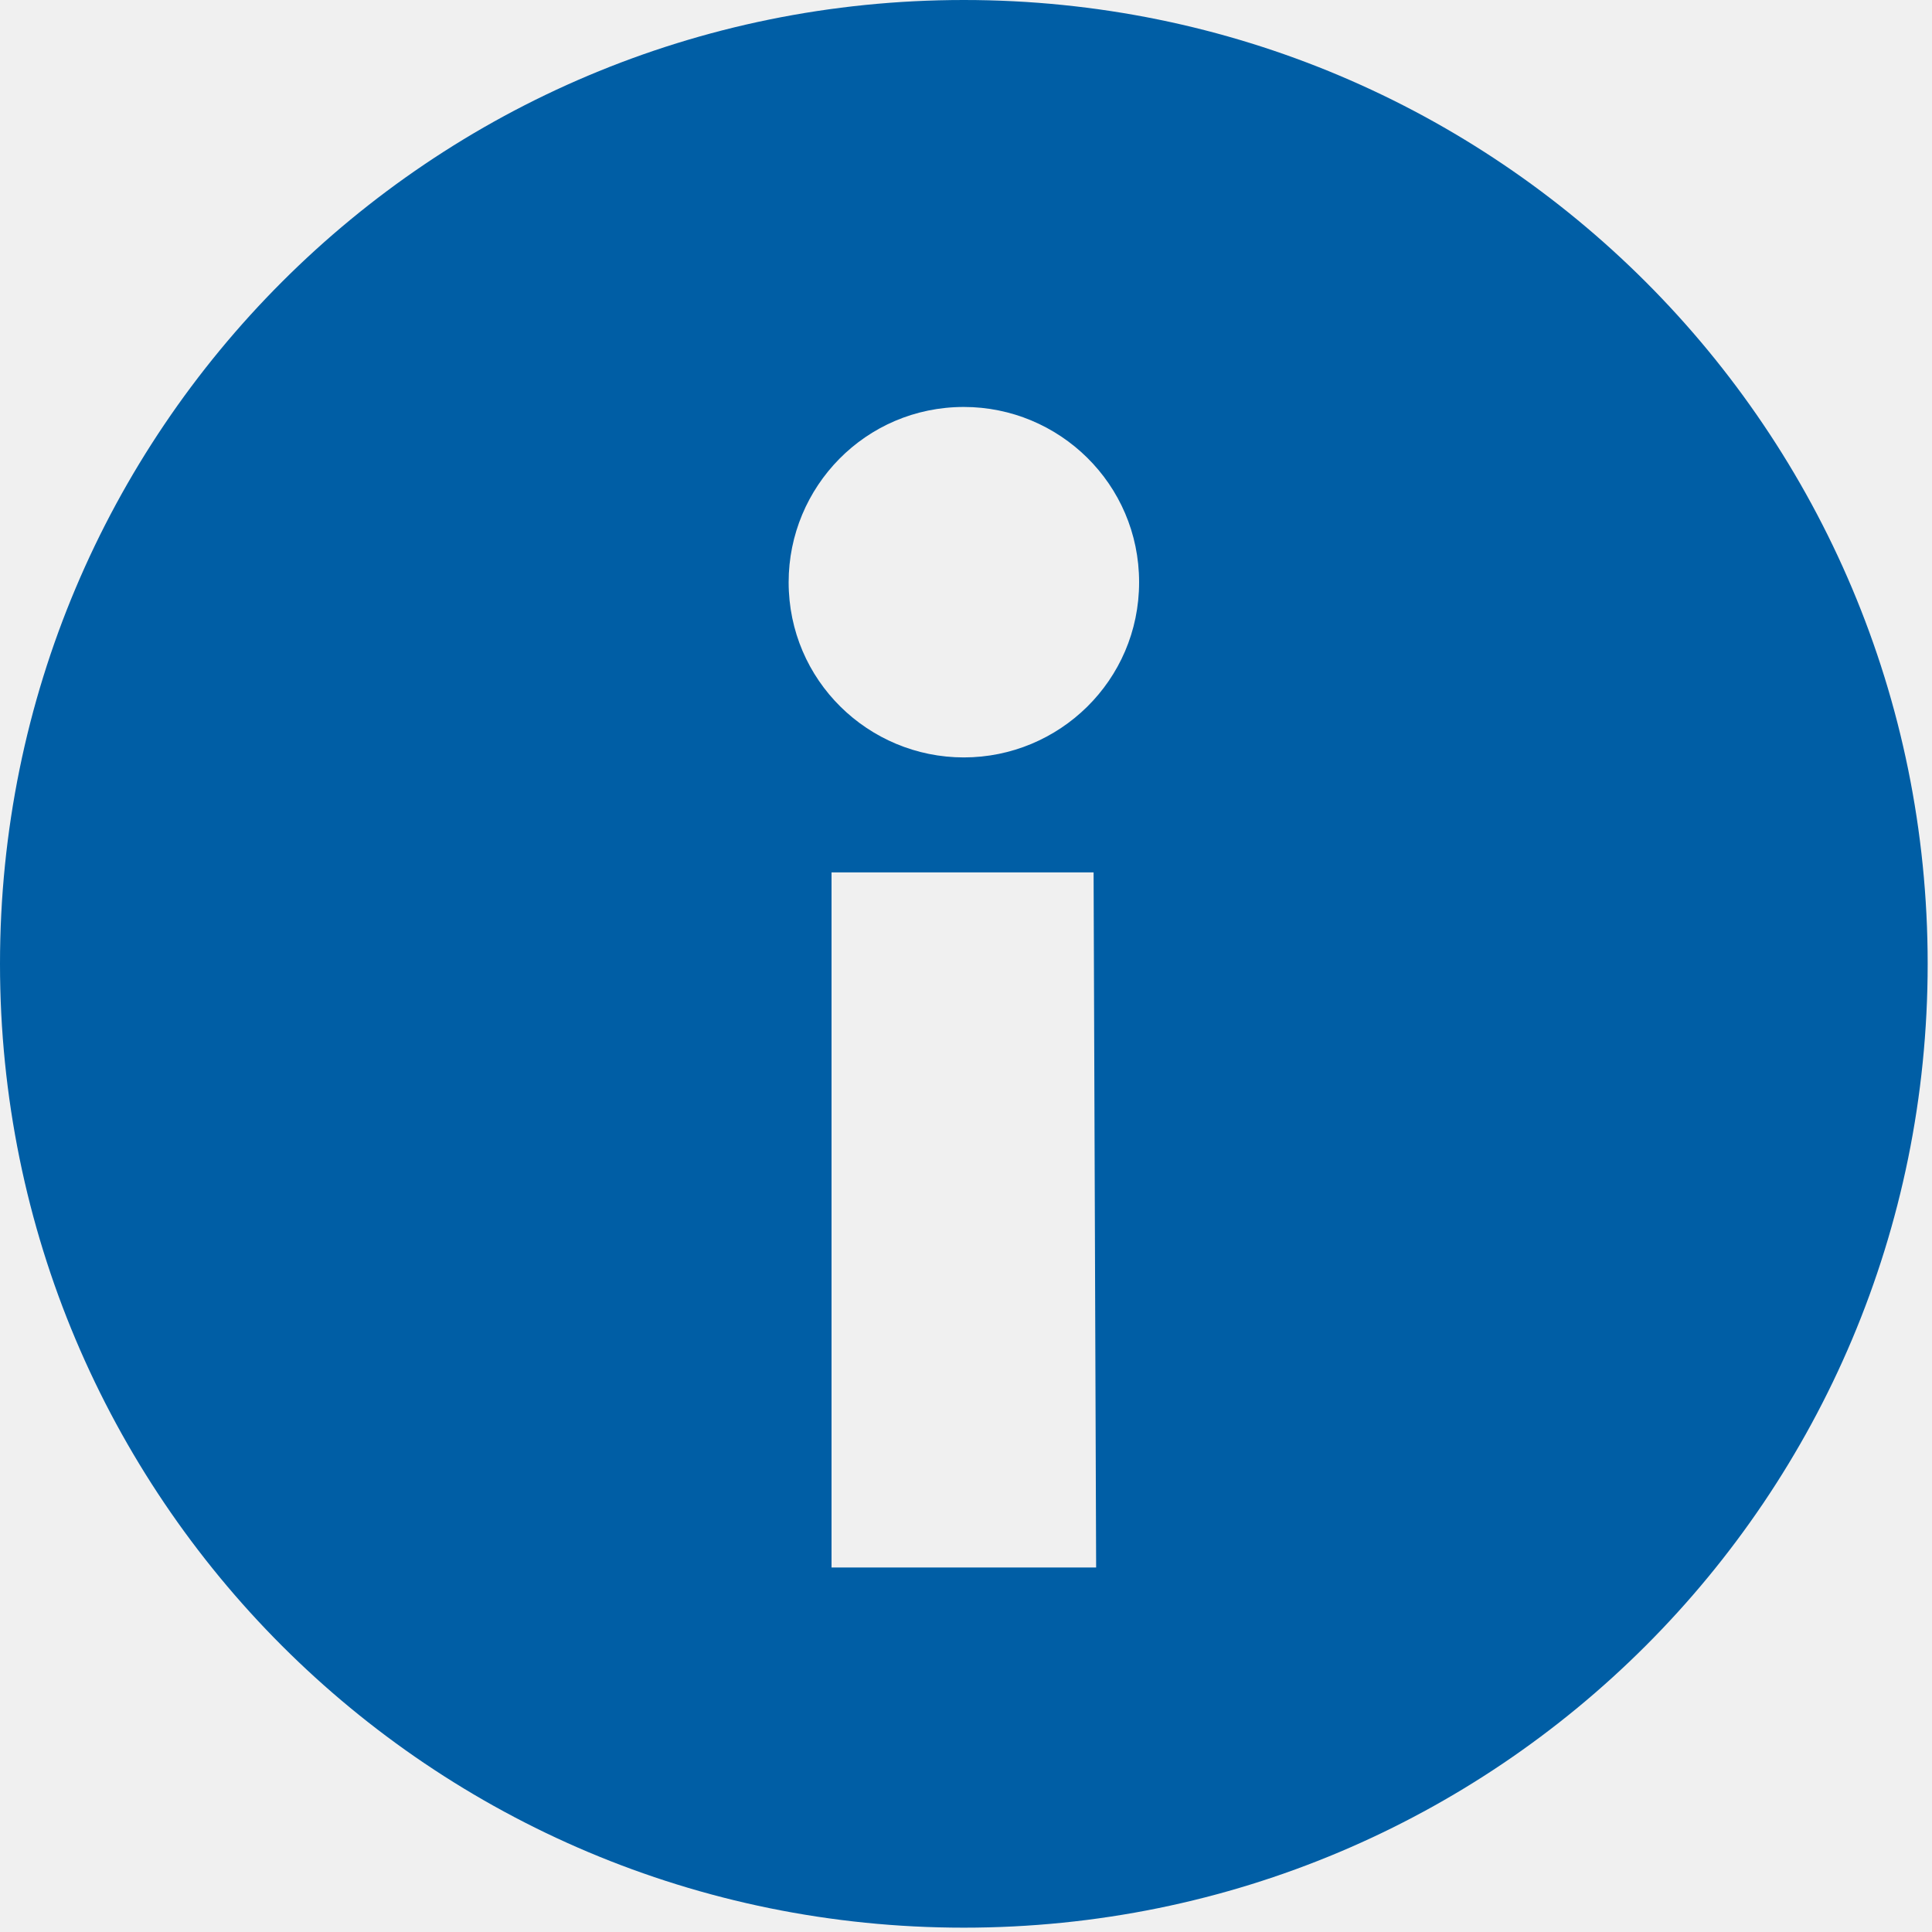
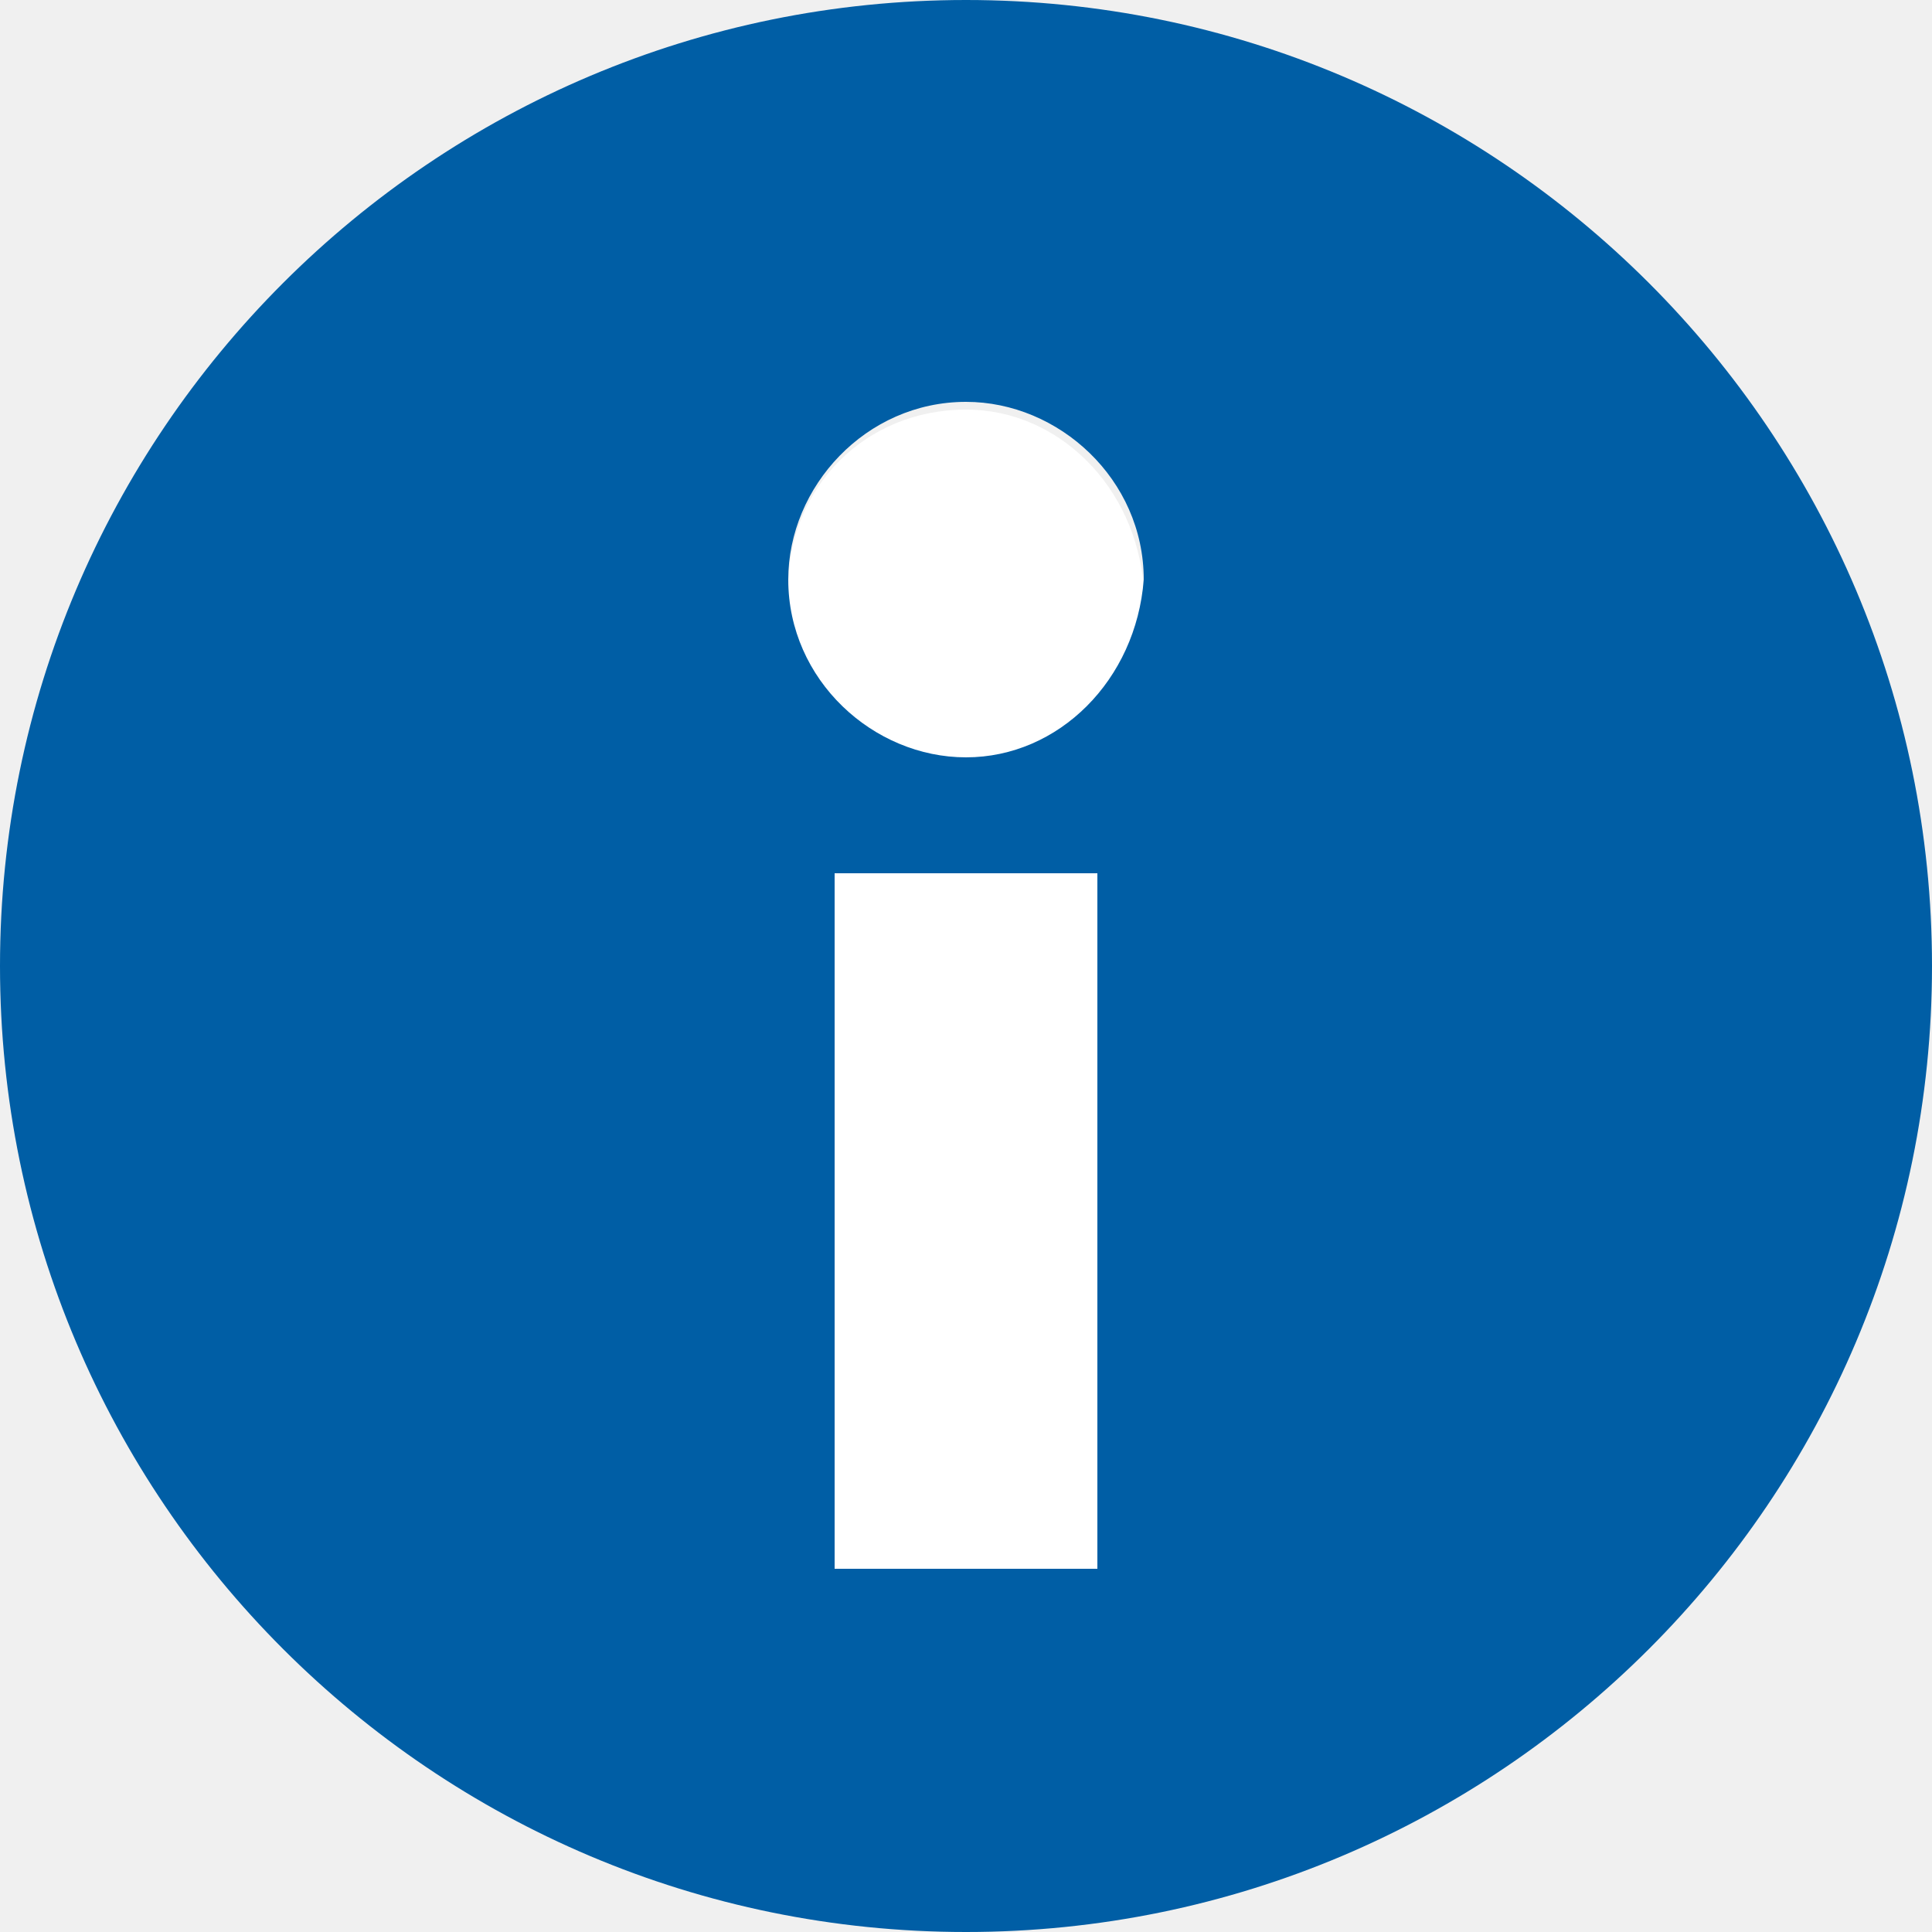
- <svg xmlns="http://www.w3.org/2000/svg" width="25px" height="25px" viewBox="0 0 25 25" version="1.1">
-   <defs />
-   <g id="Page-1" stroke="none" stroke-width="1" fill="none" fill-rule="evenodd">
-     <g id="Artboard-2" transform="translate(-351, -117)" fill="#005ea5">
-       <path d="M363.472,117 C356.571,117 351,122.571 351,129.472 C351,136.373 356.571,141.944 363.472,141.944 C370.373,141.944 375.944,136.373 375.944,129.472 C375.944,122.571 370.373,117 363.472,117 L363.472,117 Z M365.184,137.283 L361.76,137.283 L361.76,128.289 L365.151,128.289 L365.184,137.283 L365.184,137.283 Z M363.472,126.801 C362.239,126.801 361.205,125.807 361.205,124.534 C361.205,123.301 362.199,122.266 363.472,122.266 C364.705,122.266 365.74,123.261 365.74,124.534 C365.74,125.807 364.705,126.801 363.472,126.801 L363.472,126.801 Z" id="selfserve-important" />
-     </g>
+ <svg xmlns="http://www.w3.org/2000/svg" version="1.1" baseProfile="tiny" id="Layer_1" x="0px" y="0px" width="25px" height="25px" viewBox="0 0 25 25" xml:space="preserve">
+   <g id="Layer_2">
+ </g>
+   <g>
+     <path fill="#FFFFFF" d="M12.5,5.3c-1.3,0-2.3,1-2.3,2.3c0,1.3,1,2.3,2.3,2.3c1.2,0,2.3-1,2.3-2.3C14.7,6.3,13.7,5.3,12.5,5.3z" />
+     <polygon fill="#FFFFFF" points="10.8,11.3 10.8,20.3 14.2,20.3 14.2,11.3  " />
+     <path fill="#005EA5" d="M12.5,0C5.6,0,0,5.6,0,12.5s5.6,12.5,12.5,12.5s12.5-5.6,12.5-12.5S19.4,0,12.5,0z M10.8,20.3v-9h3.4l0,9   H10.8z M12.5,9.8c-1.2,0-2.3-1-2.3-2.3c0-1.2,1-2.3,2.3-2.3c1.2,0,2.3,1,2.3,2.3C14.7,8.8,13.7,9.8,12.5,9.8z" />
  </g>
</svg>
